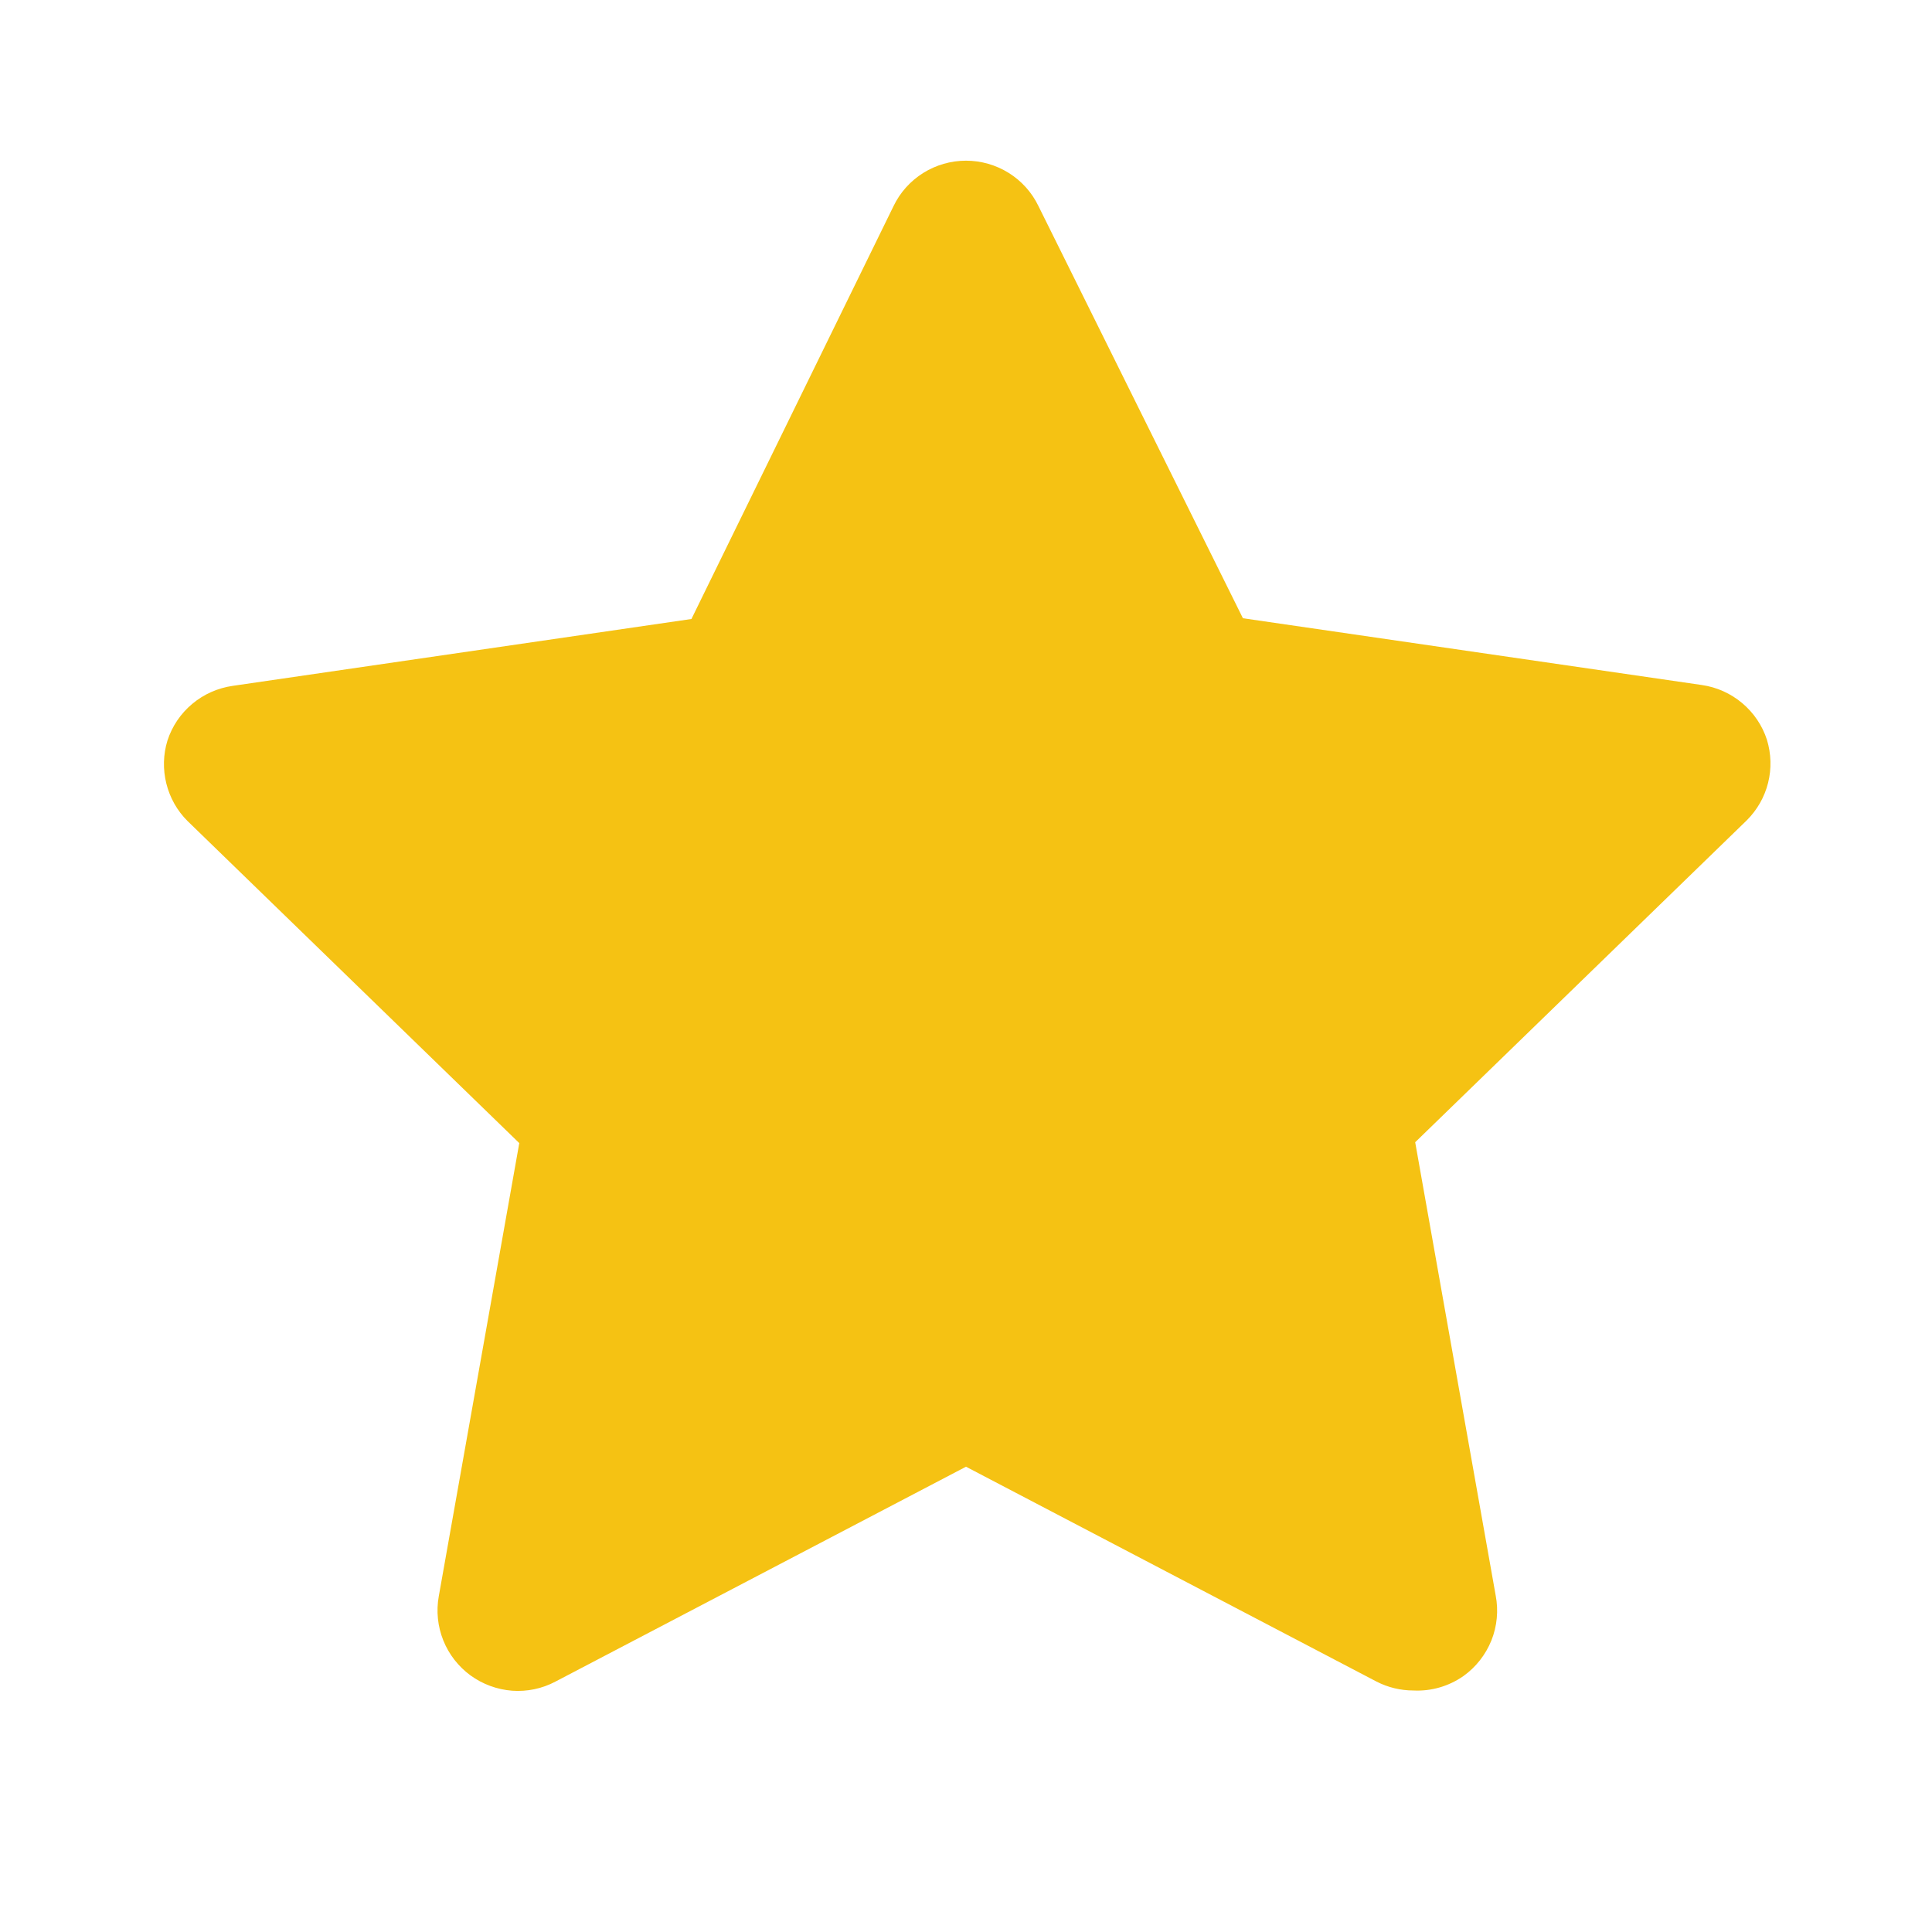
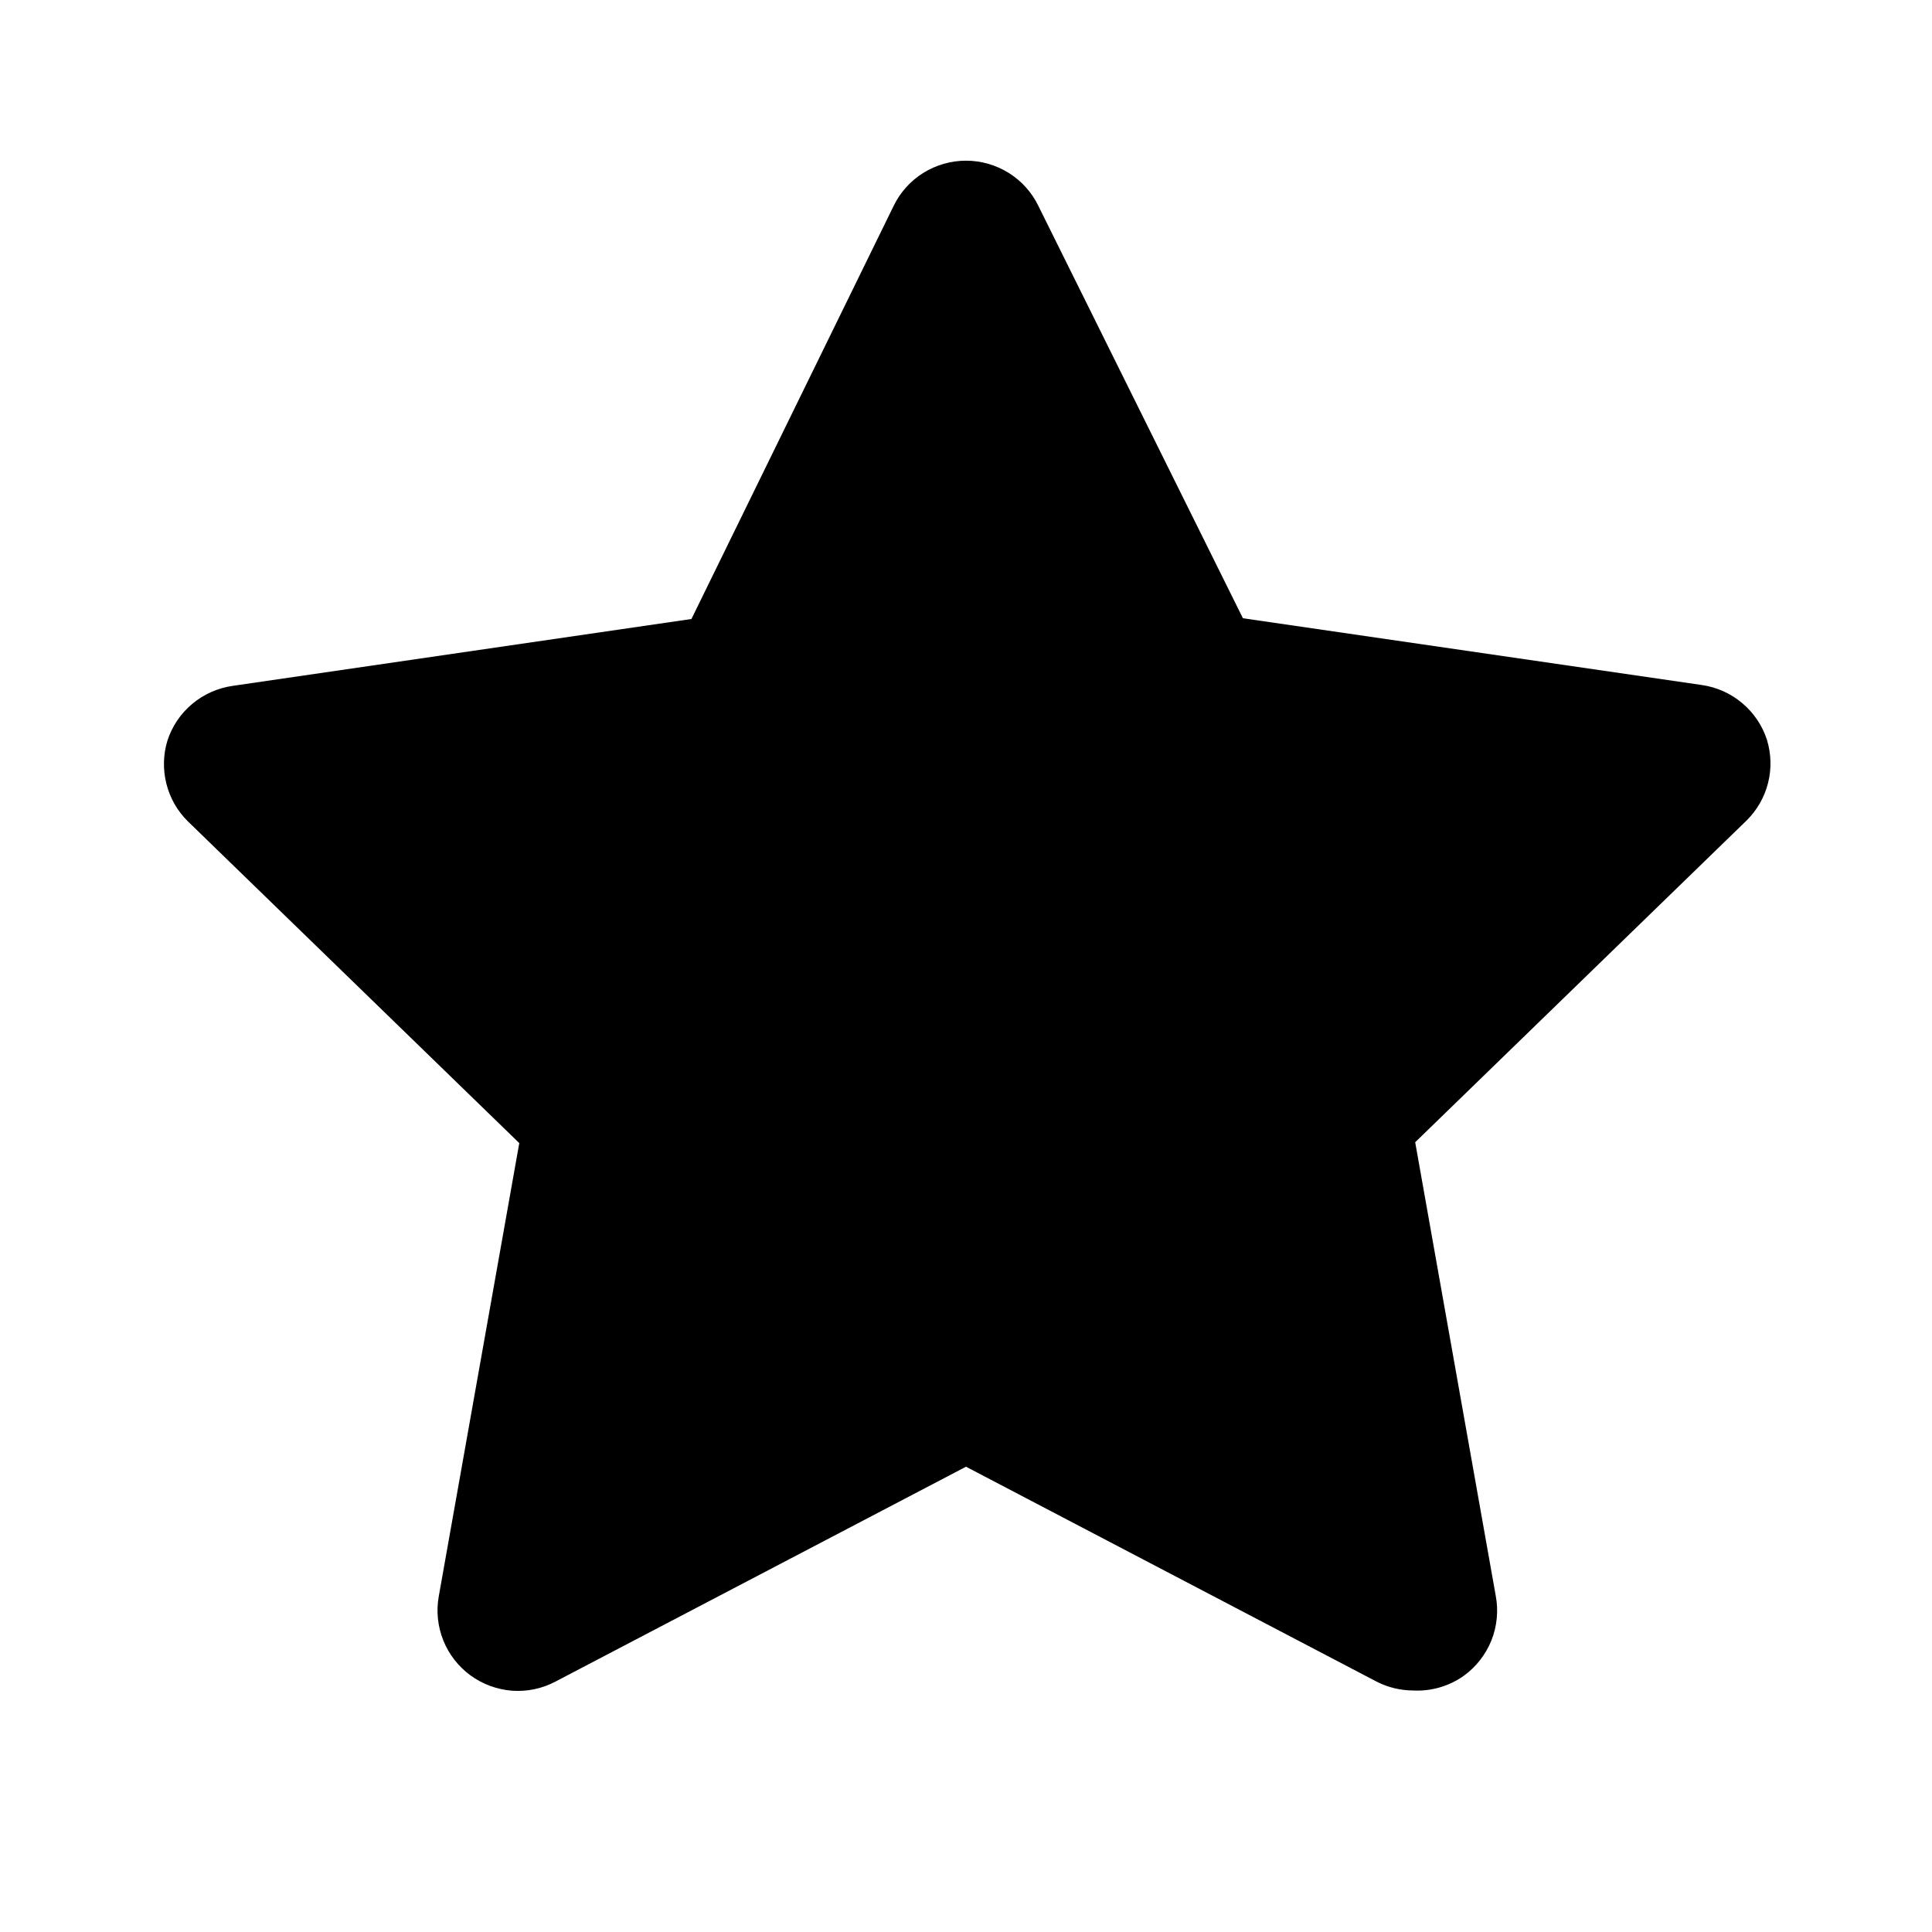
<svg xmlns="http://www.w3.org/2000/svg" viewBox="0 0 18 18" fill="currentColor">
  <rect id="eva:star-fill" x="0" y="0" fill="rgb(255,255,255)" fill-opacity="0" />
-   <path id="Vector" d="M13.17 15.75C13.05 15.75 12.932 15.722 12.825 15.667L9 13.665L5.175 15.667C5.051 15.733 4.911 15.762 4.771 15.752C4.631 15.741 4.497 15.692 4.383 15.609C4.27 15.526 4.182 15.413 4.13 15.283C4.078 15.153 4.063 15.011 4.088 14.872L4.838 10.65L1.748 7.65C1.651 7.554 1.583 7.433 1.55 7.301C1.517 7.169 1.52 7.03 1.56 6.9C1.603 6.767 1.683 6.648 1.791 6.558C1.898 6.468 2.029 6.41 2.168 6.39L6.442 5.767L8.325 1.92C8.386 1.793 8.482 1.686 8.602 1.611C8.721 1.537 8.859 1.497 9 1.497C9.141 1.497 9.279 1.537 9.398 1.611C9.518 1.686 9.614 1.793 9.675 1.92L11.58 5.76L15.855 6.382C15.994 6.402 16.124 6.46 16.232 6.551C16.339 6.641 16.419 6.759 16.462 6.892C16.502 7.023 16.506 7.161 16.473 7.293C16.44 7.426 16.371 7.546 16.275 7.642L13.185 10.642L13.935 14.865C13.962 15.005 13.948 15.151 13.895 15.284C13.841 15.417 13.751 15.532 13.635 15.615C13.499 15.71 13.336 15.758 13.17 15.75Z" fill="rgb(245,194,19)" fill-rule="nonzero" />
+   <path id="Vector" d="M13.17 15.75C13.05 15.75 12.932 15.722 12.825 15.667L9 13.665L5.175 15.667C5.051 15.733 4.911 15.762 4.771 15.752C4.631 15.741 4.497 15.692 4.383 15.609C4.27 15.526 4.182 15.413 4.13 15.283C4.078 15.153 4.063 15.011 4.088 14.872L4.838 10.65L1.748 7.65C1.651 7.554 1.583 7.433 1.55 7.301C1.517 7.169 1.52 7.03 1.56 6.9C1.603 6.767 1.683 6.648 1.791 6.558C1.898 6.468 2.029 6.41 2.168 6.39L6.442 5.767L8.325 1.92C8.386 1.793 8.482 1.686 8.602 1.611C8.721 1.537 8.859 1.497 9 1.497C9.141 1.497 9.279 1.537 9.398 1.611C9.518 1.686 9.614 1.793 9.675 1.92L11.58 5.76L15.855 6.382C15.994 6.402 16.124 6.46 16.232 6.551C16.339 6.641 16.419 6.759 16.462 6.892C16.502 7.023 16.506 7.161 16.473 7.293C16.44 7.426 16.371 7.546 16.275 7.642L13.185 10.642L13.935 14.865C13.962 15.005 13.948 15.151 13.895 15.284C13.841 15.417 13.751 15.532 13.635 15.615C13.499 15.71 13.336 15.758 13.17 15.75Z" fill="currentColor" fill-rule="nonzero" />
</svg>
